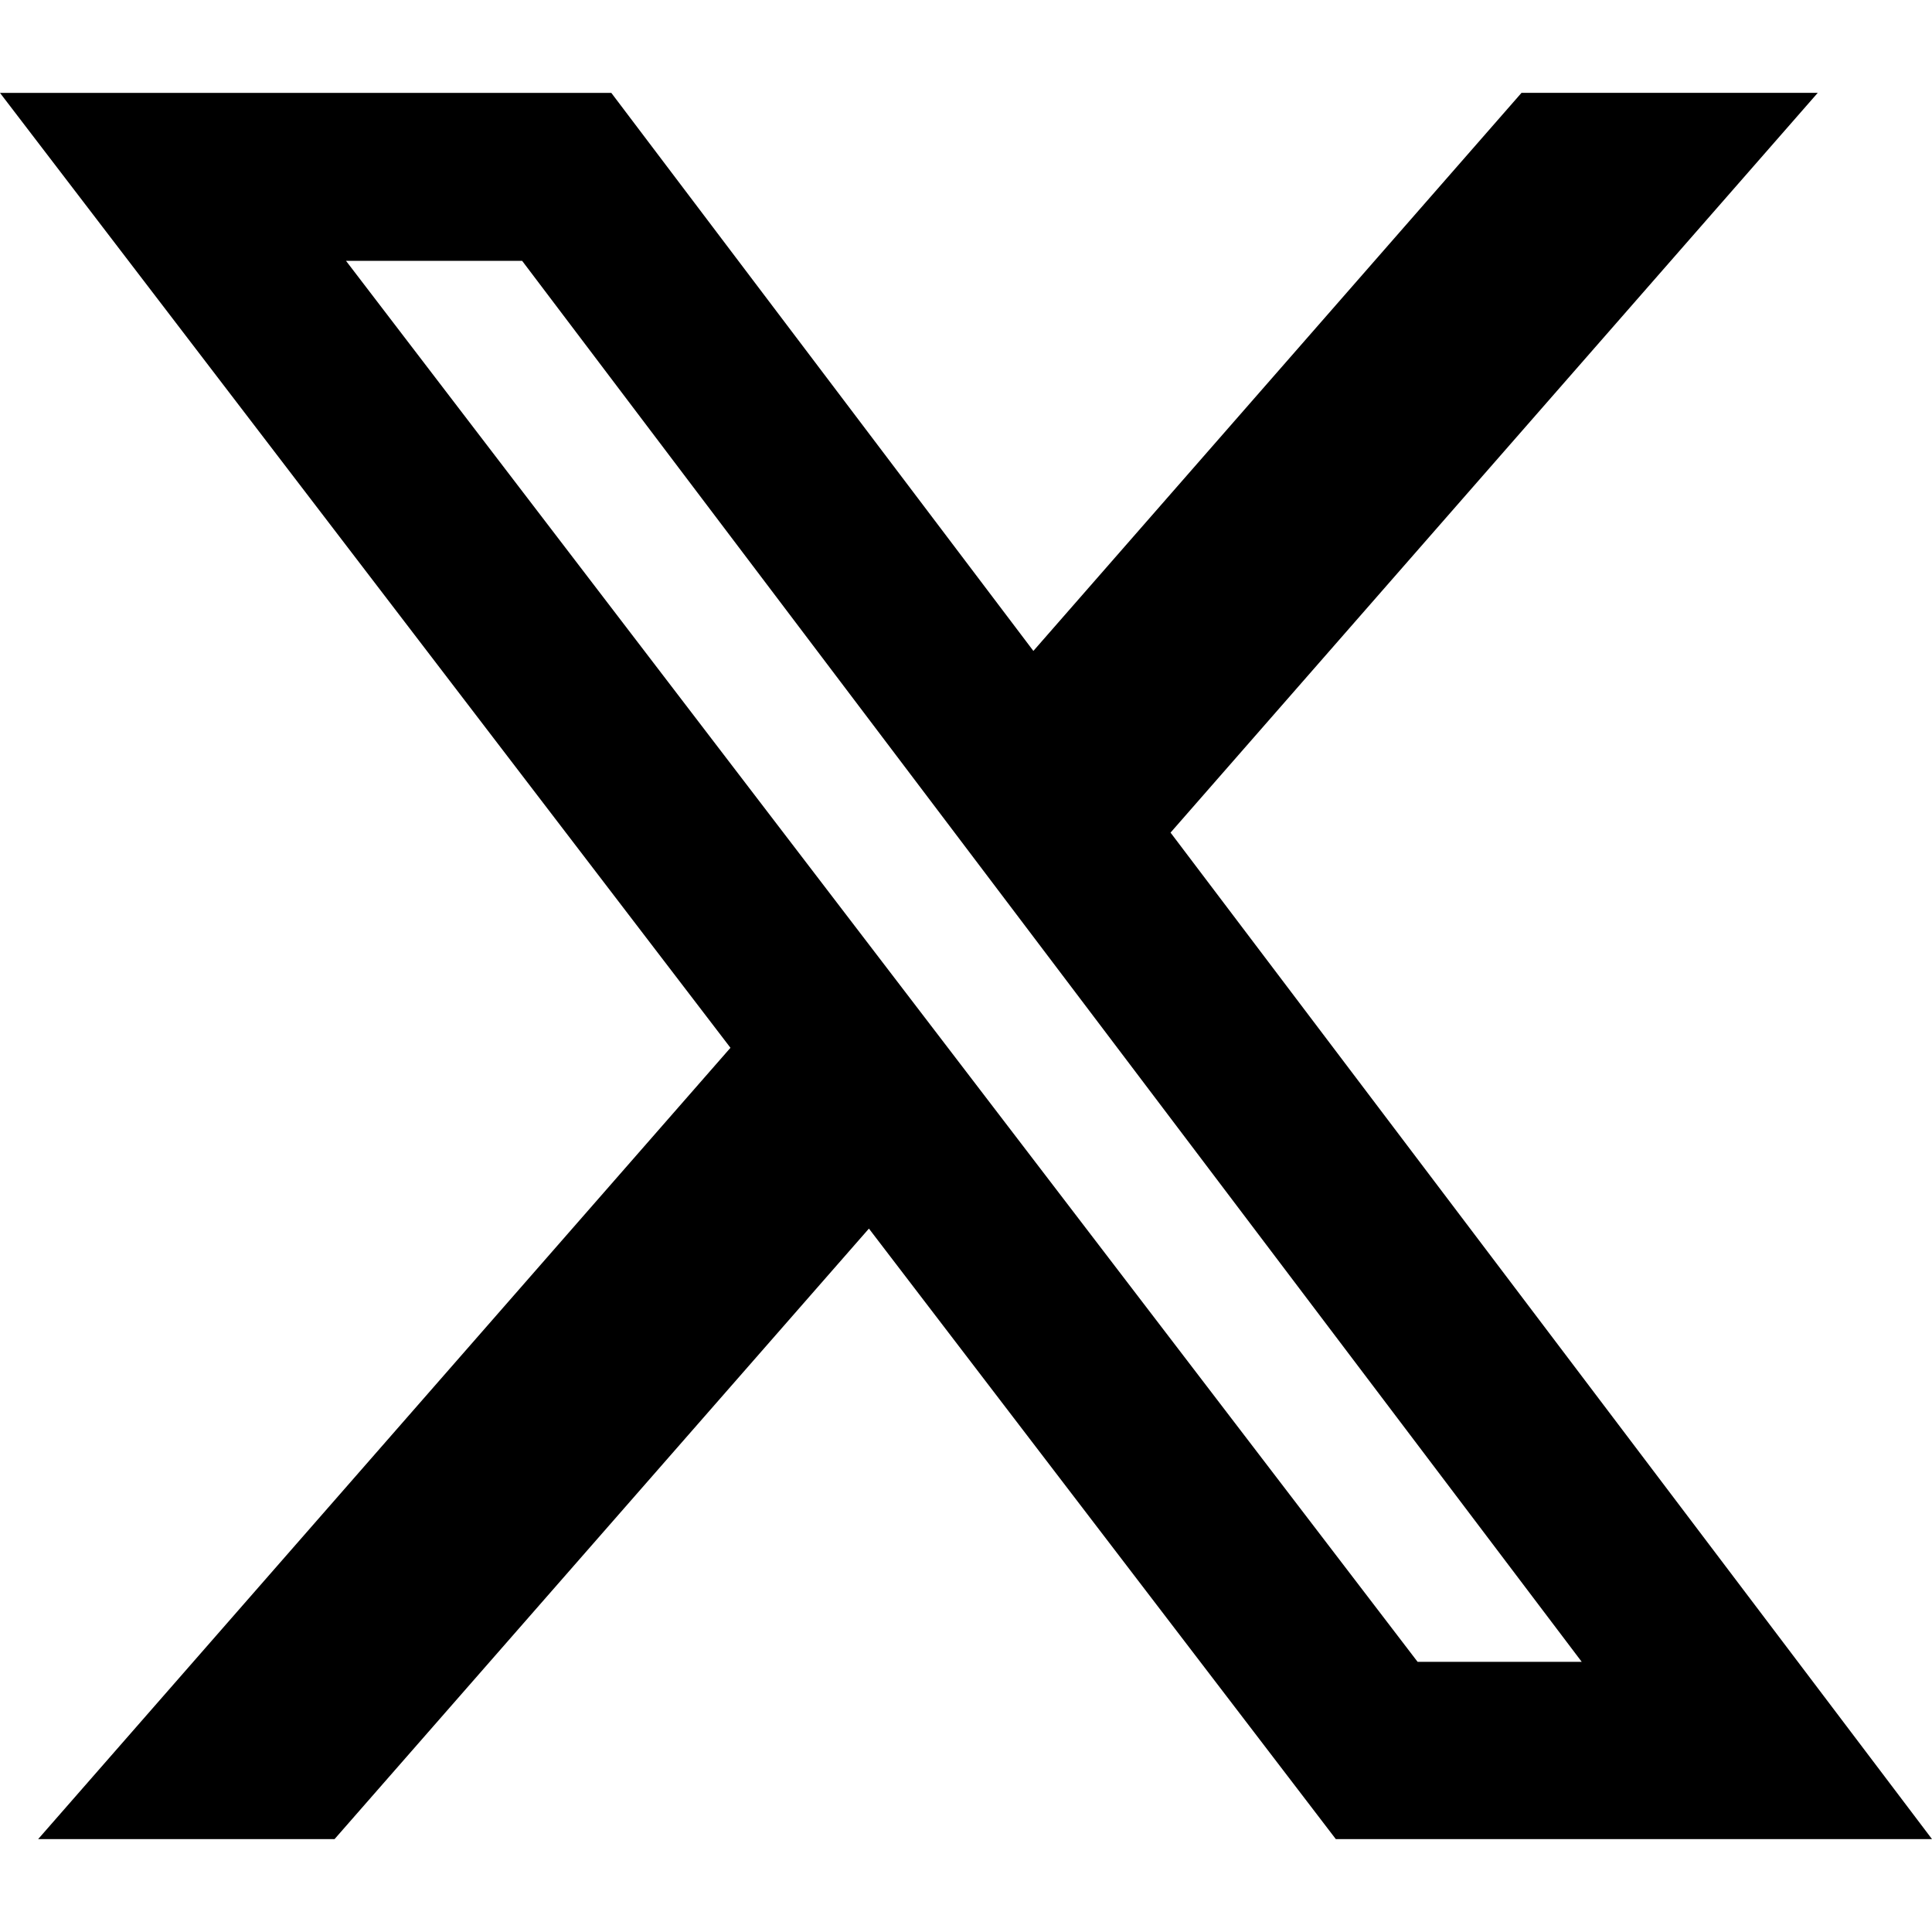
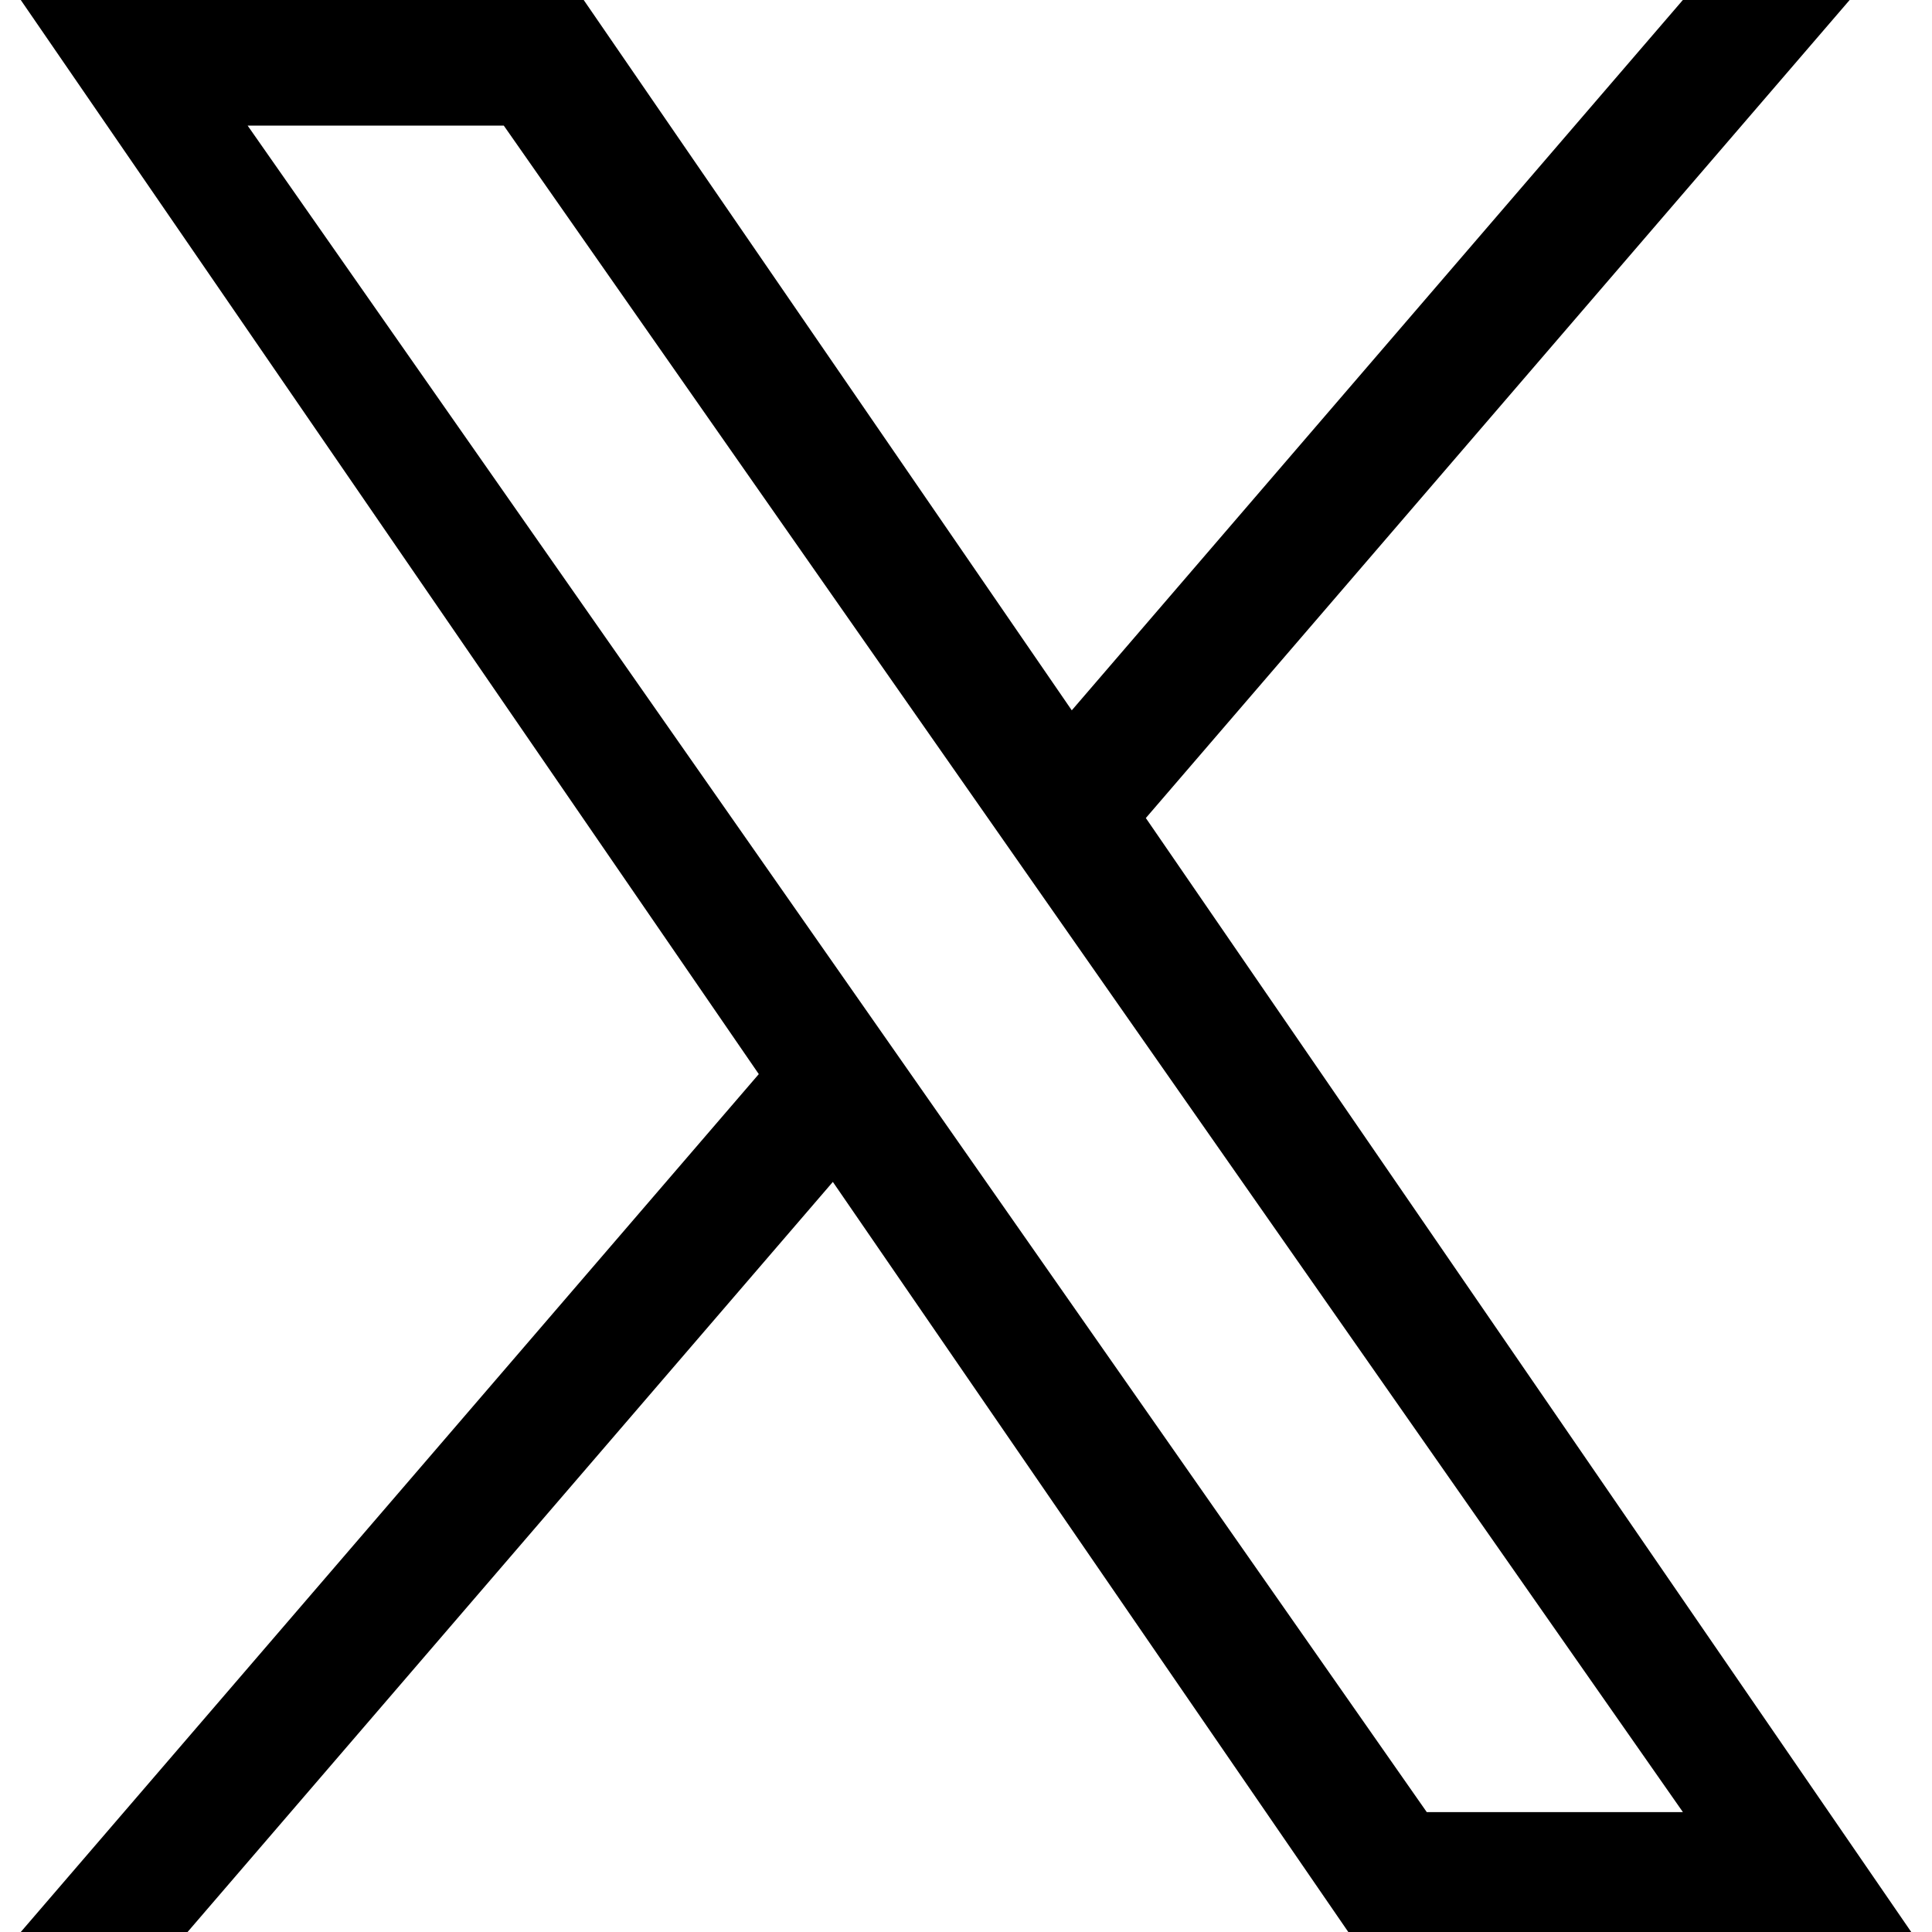
<svg xmlns="http://www.w3.org/2000/svg" viewBox="0 0 24 24">
-   <path d="m18.901 1.153h3.68l-8.04 9.19 9.459 12.503h-7.406l-5.8-7.584-6.638 7.584h-3.682l8.6-9.83-9.074-11.862h7.594l5.243 6.932zm-1.291 19.491h2.039l-13.163-17.404h-2.188z" />
+   <path d="M14.234 10.162 22.977 0h-2.072l-7.591 8.824L7.251 0H.258l9.168 13.343L.258 24H2.33l8.016-9.318L16.749 24h6.993zm-2.837 3.299-.929-1.329L3.076 1.56h3.182l5.965 8.532.929 1.329 7.754 11.09h-3.182z" />
</svg>
